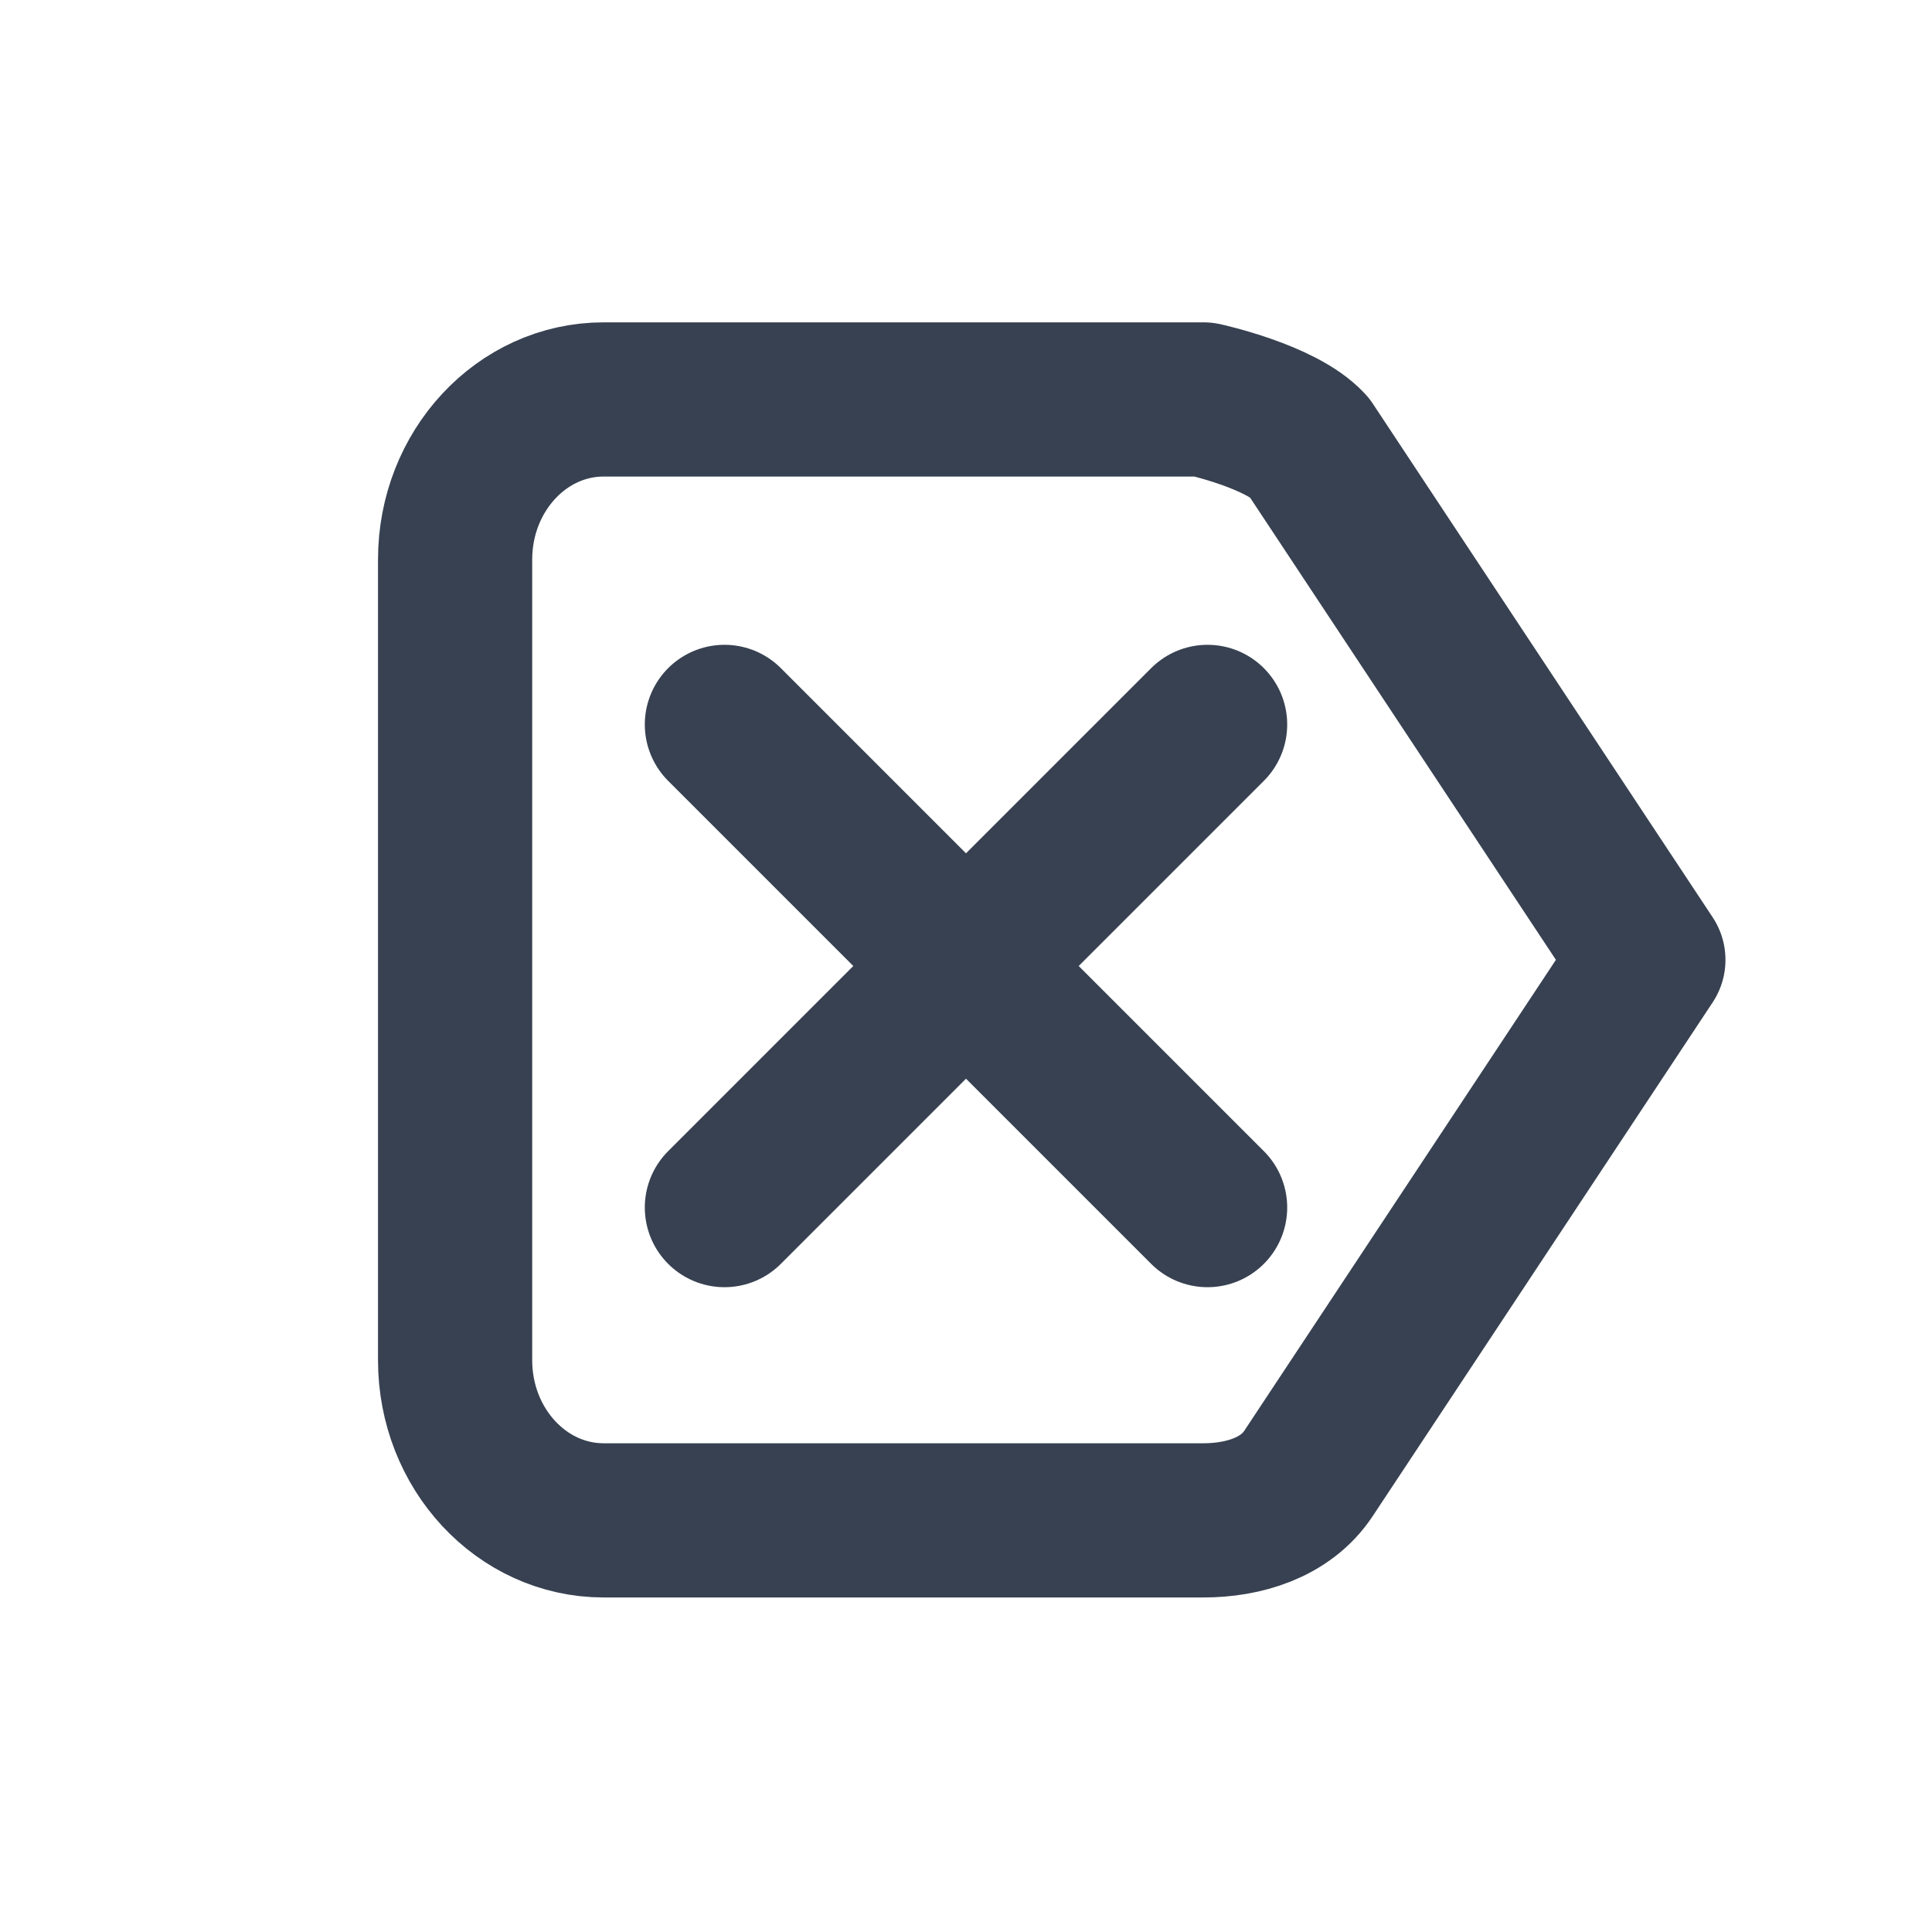
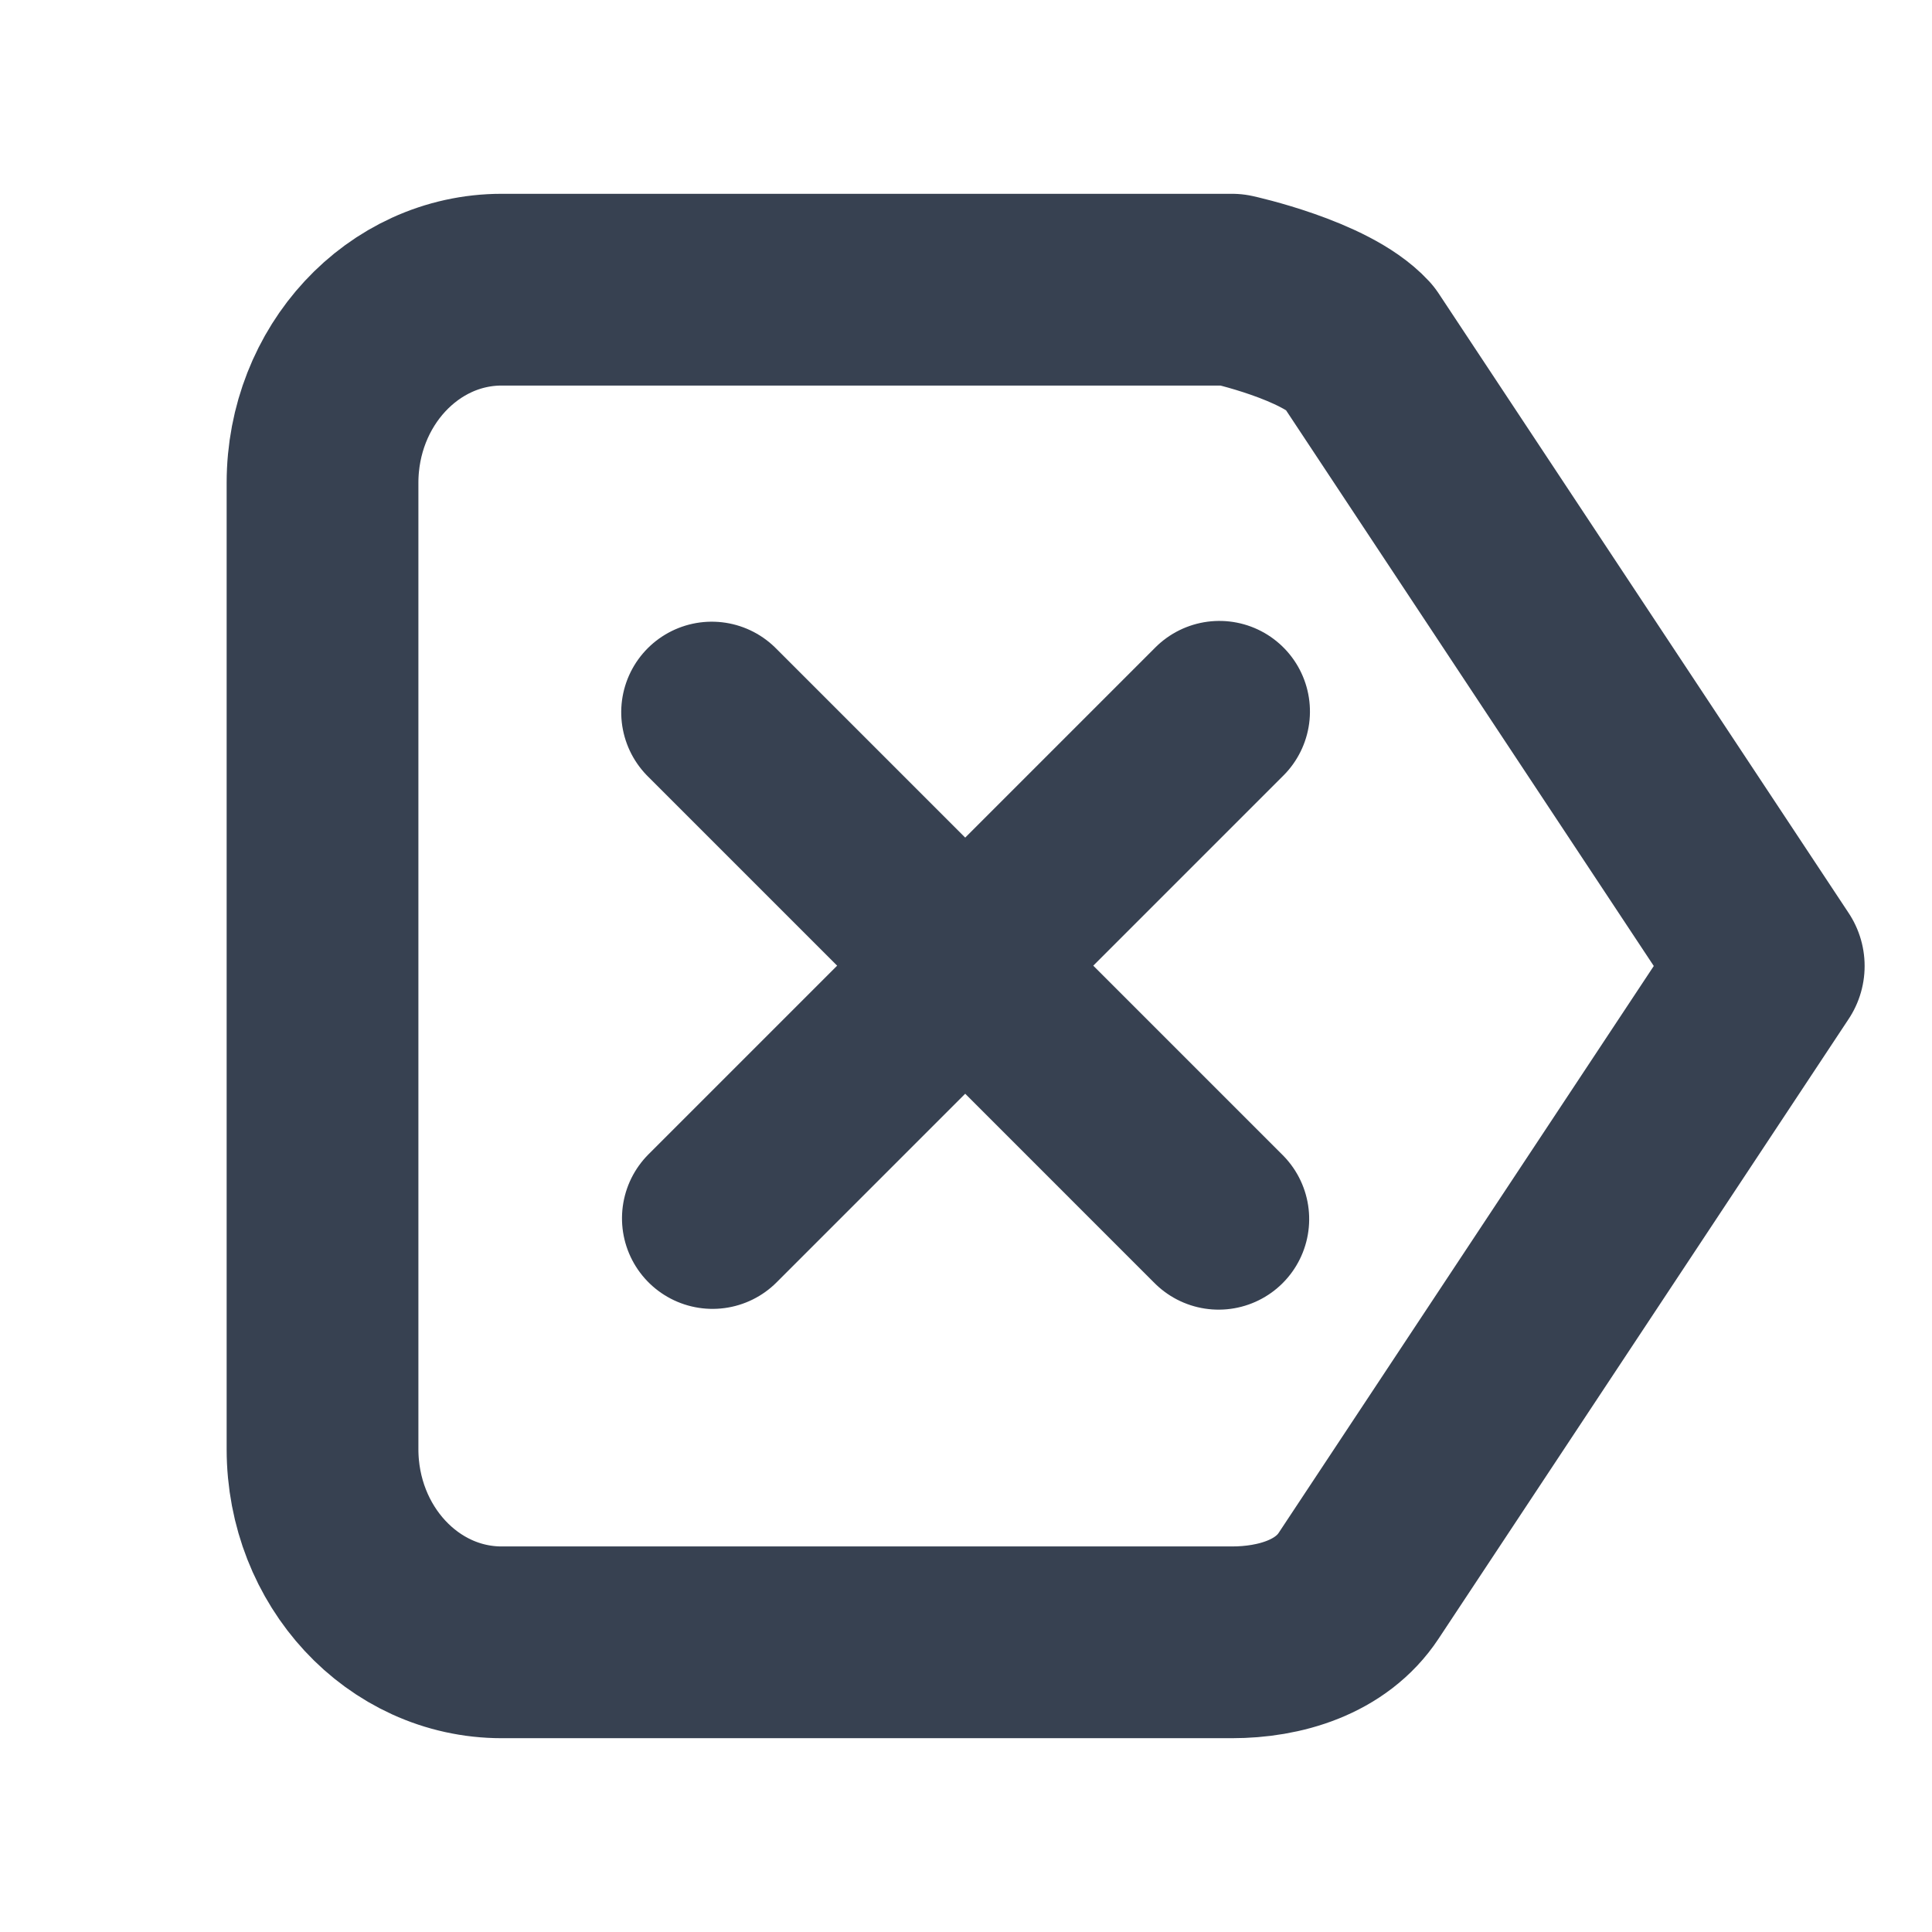
<svg xmlns="http://www.w3.org/2000/svg" width="16" height="16" viewBox="0 0 16 16" fill="none" version="1.1" id="svg835">
  <defs id="defs839" />
-   <path d="M 13.651,7.949 10.837,3.696 C 10.606,3.447 9.967,3.308 9.967,3.308 h -4.968 c -0.679,0 -1.23,0.594 -1.23,1.326 v 6.631 c 0,0.732 0.551,1.326 1.23,1.326 h 4.968 c 0.326,0 0.68,-0.102 0.869,-0.388 z" stroke="#374151" stroke-width="1.277" stroke-linecap="round" stroke-linejoin="round" id="path833" />
-   <path d="M 10,6 8,8 M 8,8 6,10 M 8,8 6,6 m 2,2 2,2" stroke="#374151" stroke-width="2.567" stroke-linecap="round" stroke-linejoin="round" id="path833-0" style="stroke-width:1.32;stroke-miterlimit:4;stroke-dasharray:none" />
+   <path d="M 14.648,8 11.252,2.868 C 10.974,2.567 10.203,2.399 10.203,2.399 H 4.155 c -0.819,0 -1.484,0.716 -1.484,1.6 v 8.002 c 0,0.884 0.664,1.6 1.484,1.6 h 6.048 c 0.393,0 0.821,-0.123 1.049,-0.469 z" stroke="#374151" stroke-width="1.455" stroke-linecap="round" stroke-linejoin="round" id="path833" style="stroke-width:1.588;stroke-miterlimit:4;stroke-dasharray:none" />
+   <g id="g4192" transform="rotate(45,8,7.990623)">
+     <path style="fill:none;stroke:#374151;stroke-width:1.5;stroke-linecap:round;stroke-linejoin:round;stroke-miterlimit:4;stroke-dasharray:none;stroke-opacity:1" d="M 8,5.023 V 10.959" id="path4054" />
+     <path style="fill:none;stroke:#374151;stroke-width:1.5;stroke-linecap:round;stroke-linejoin:round;stroke-miterlimit:4;stroke-dasharray:none;stroke-opacity:1" d="M 10.968,8 H 5.032" id="path4054-9" />
+   </g>
</svg>
